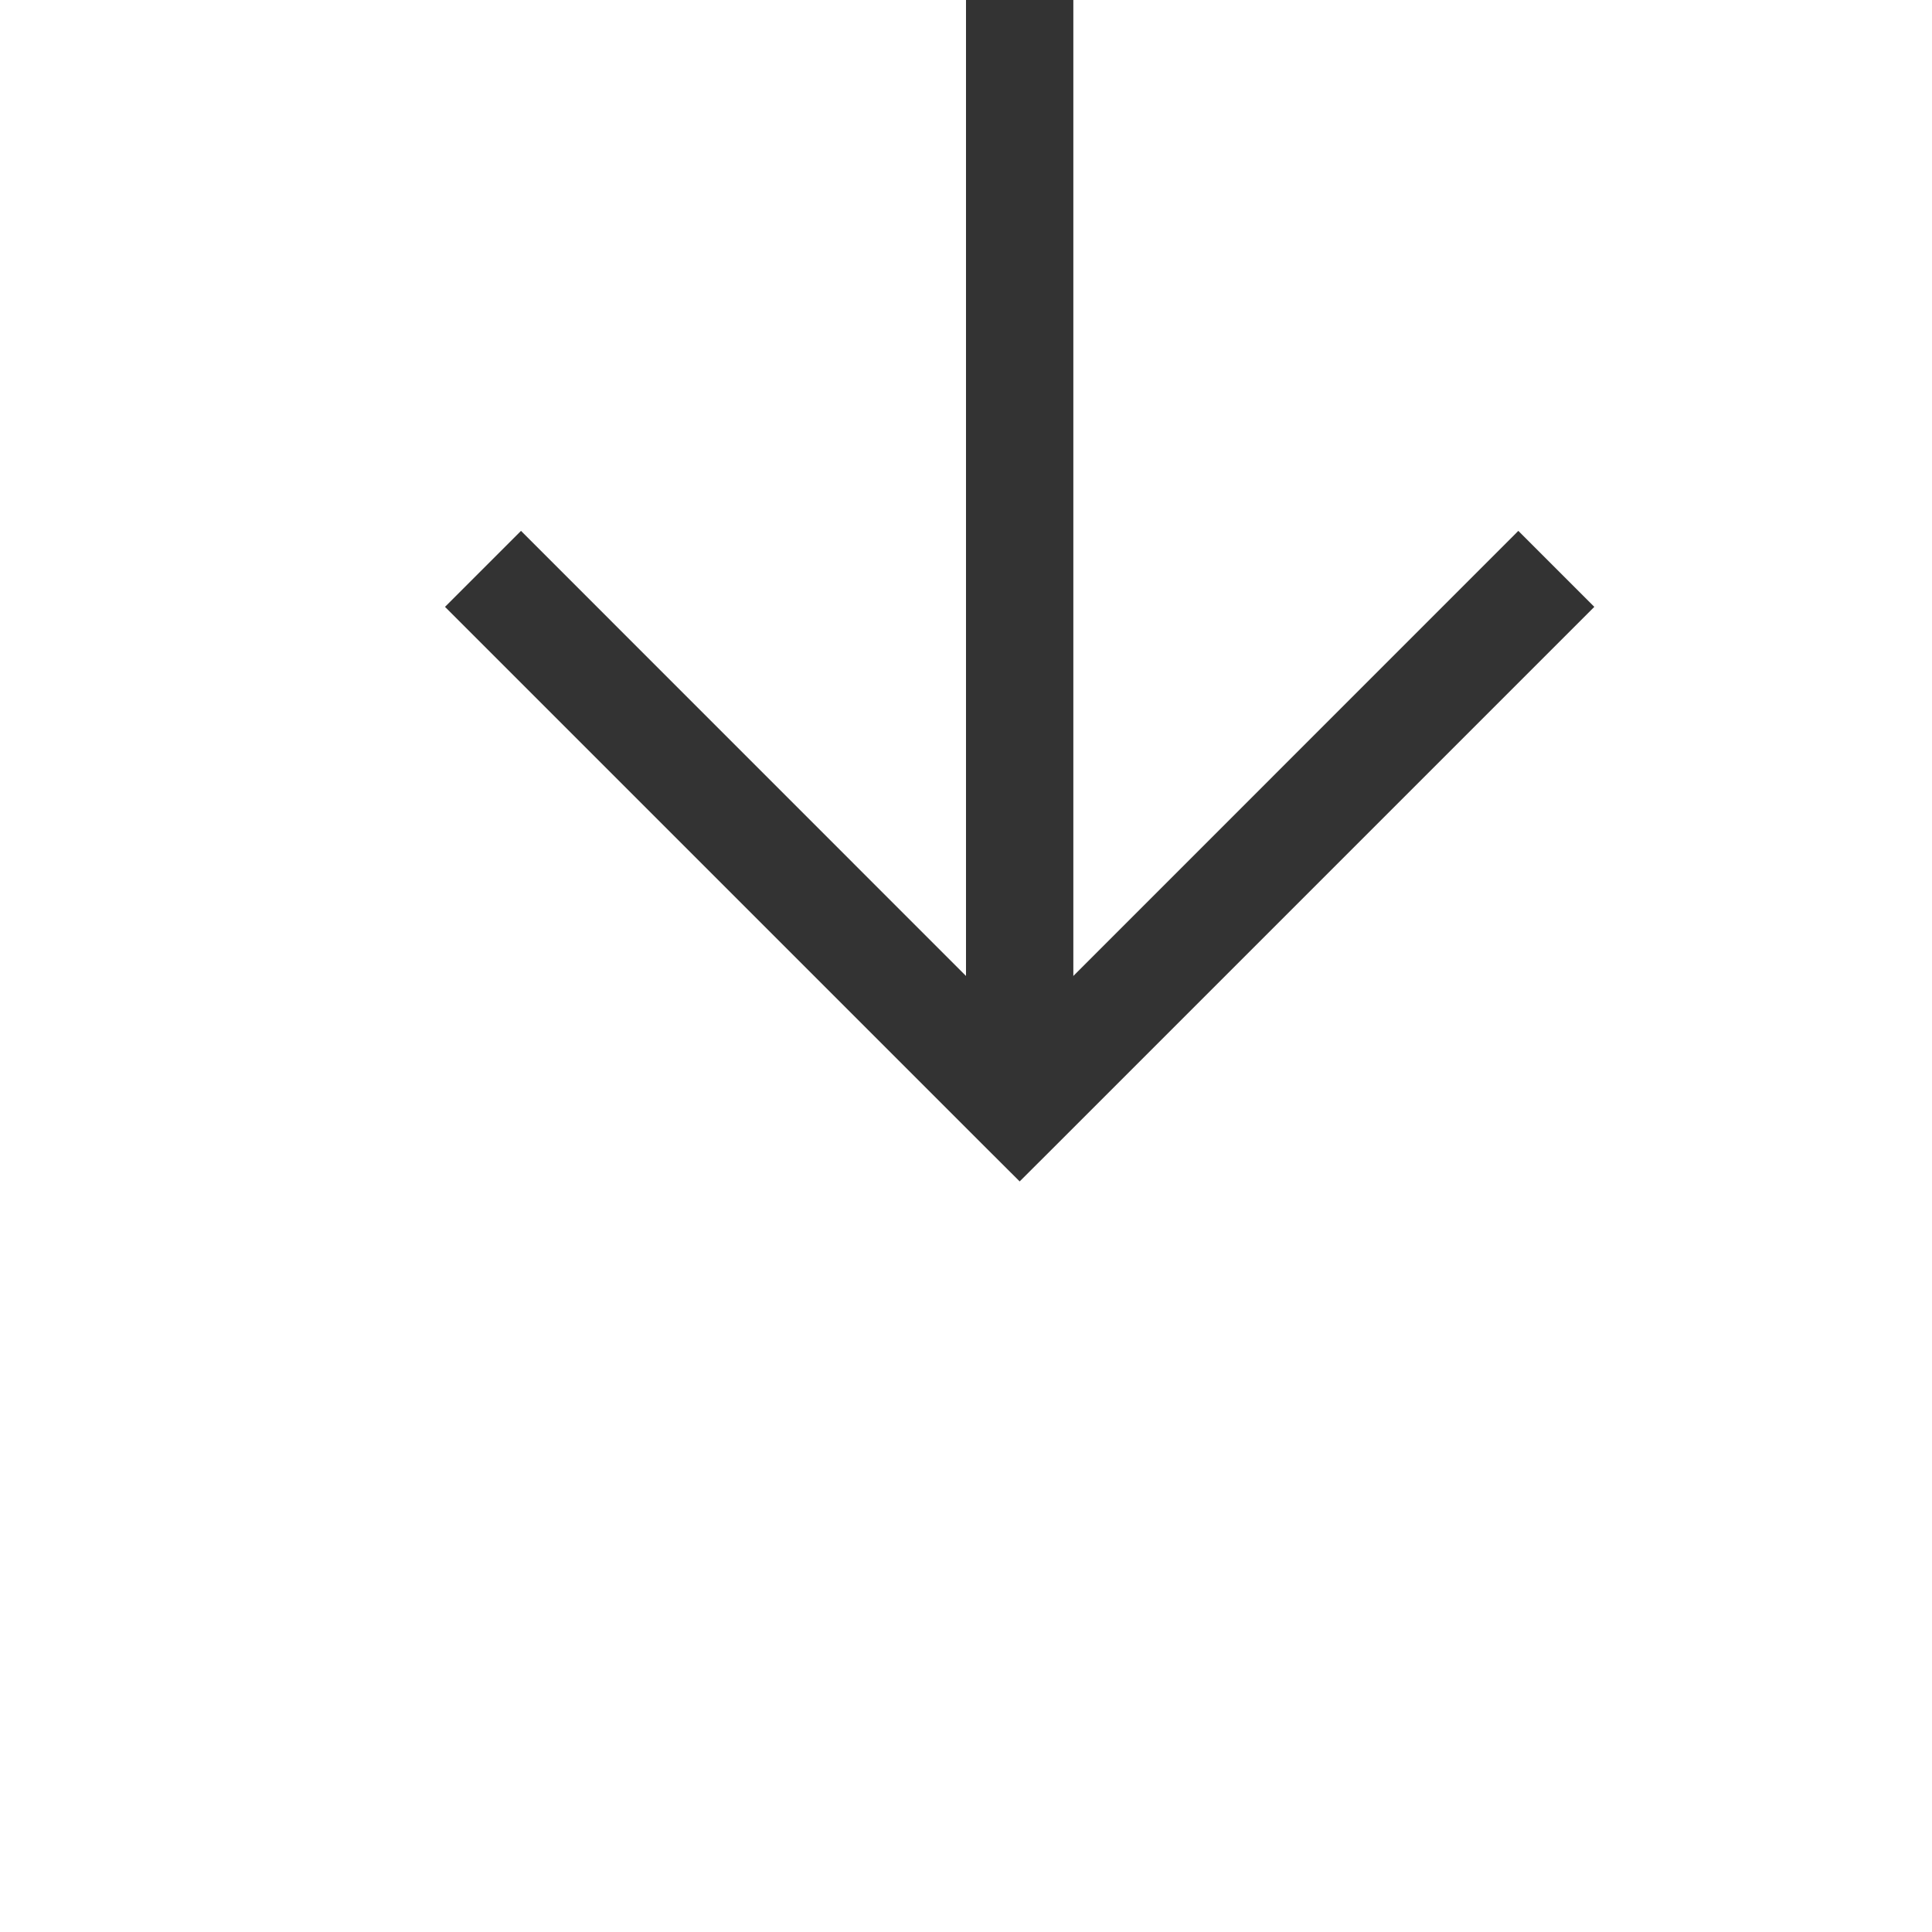
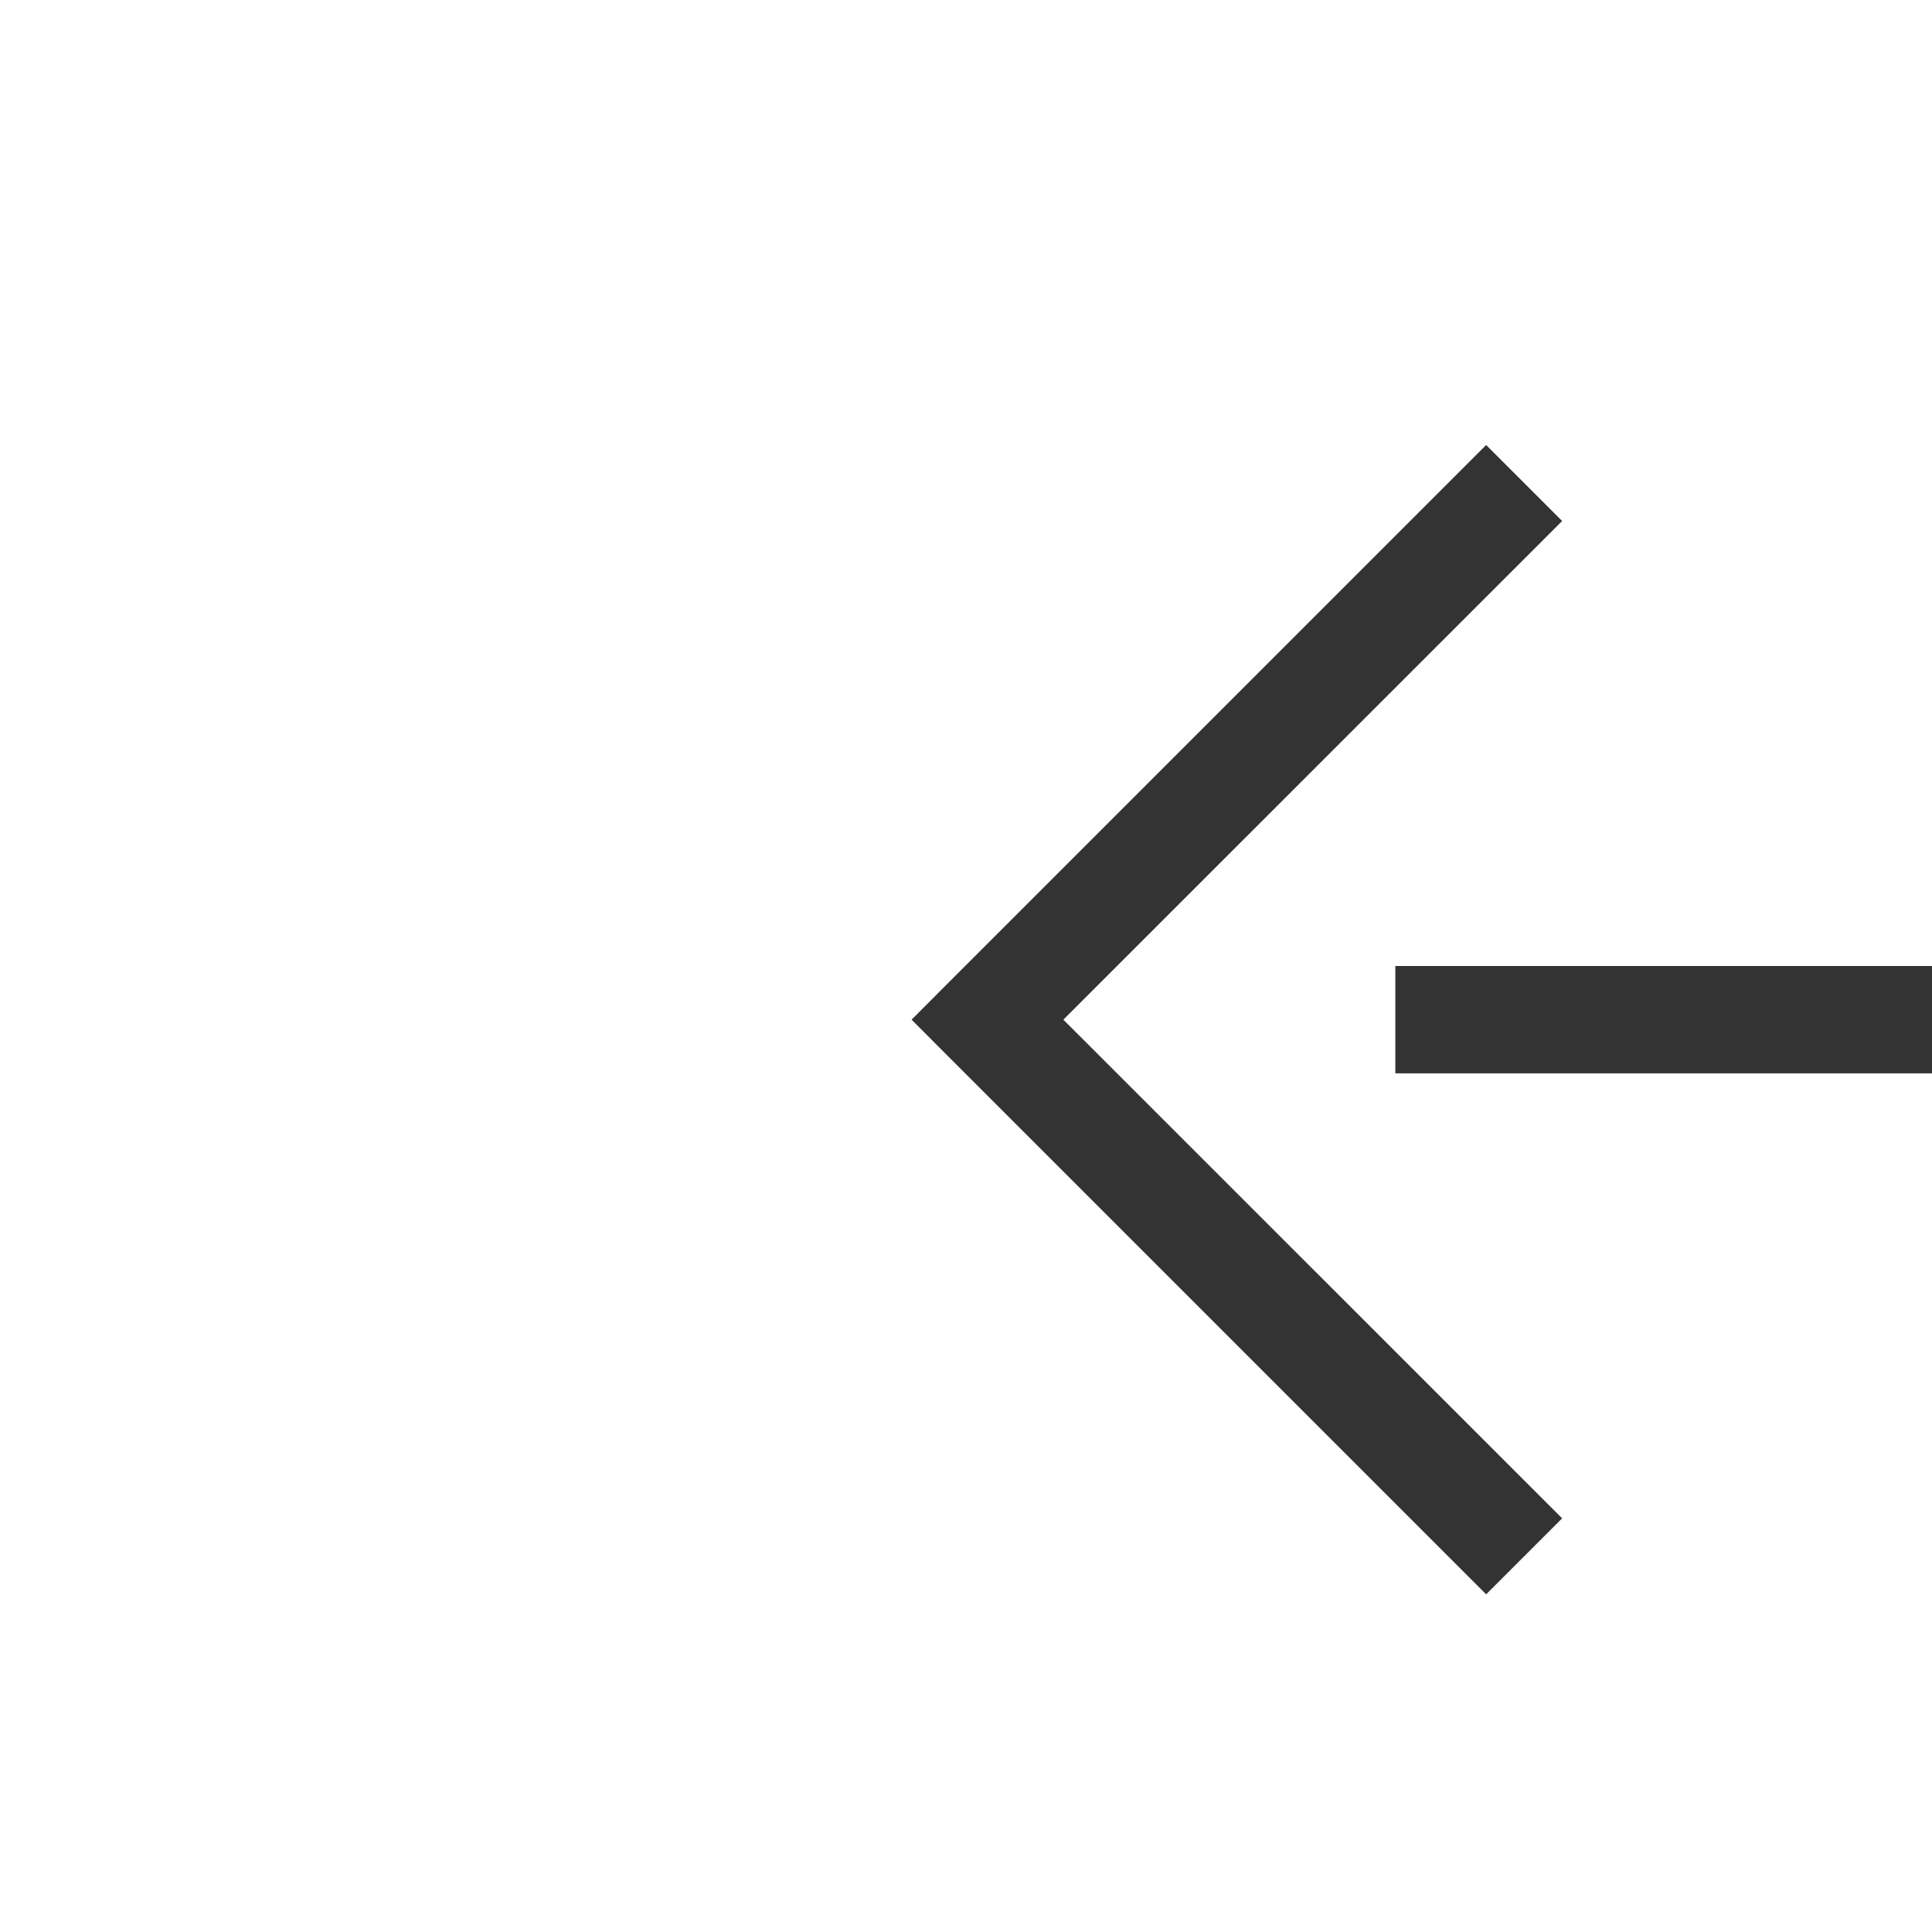
- <svg xmlns="http://www.w3.org/2000/svg" version="1.1" width="18px" height="18px" preserveAspectRatio="xMinYMid meet" viewBox="1074 1373  18 16">
-   <path d="M 1083.5 1369  L 1083.5 1382  " stroke-width="1" stroke="#333333" fill="none" />
-   <path d="M 1088.146 1376.946  L 1083.5 1381.593  L 1078.854 1376.946  L 1078.146 1377.654  L 1083.146 1382.654  L 1083.5 1383.007  L 1083.854 1382.654  L 1088.854 1377.654  L 1088.146 1376.946  Z " fill-rule="nonzero" fill="#333333" stroke="none" />
+ <svg xmlns="http://www.w3.org/2000/svg" version="1.1" width="18px" height="18px" preserveAspectRatio="xMinYMid meet" viewBox="942 1329  18 16">
+   <path d="M 977 1337.5  L 951.5 1337.5  " stroke-width="1" stroke-dasharray="9,4" stroke="#333333" fill="none" />
+   <path d="M 956.554 1342.146  L 951.907 1337.5  L 956.554 1332.854  L 955.846 1332.146  L 950.846 1337.146  L 950.493 1337.5  L 950.846 1337.854  L 955.846 1342.854  L 956.554 1342.146  Z " fill-rule="nonzero" fill="#333333" stroke="none" />
</svg>
